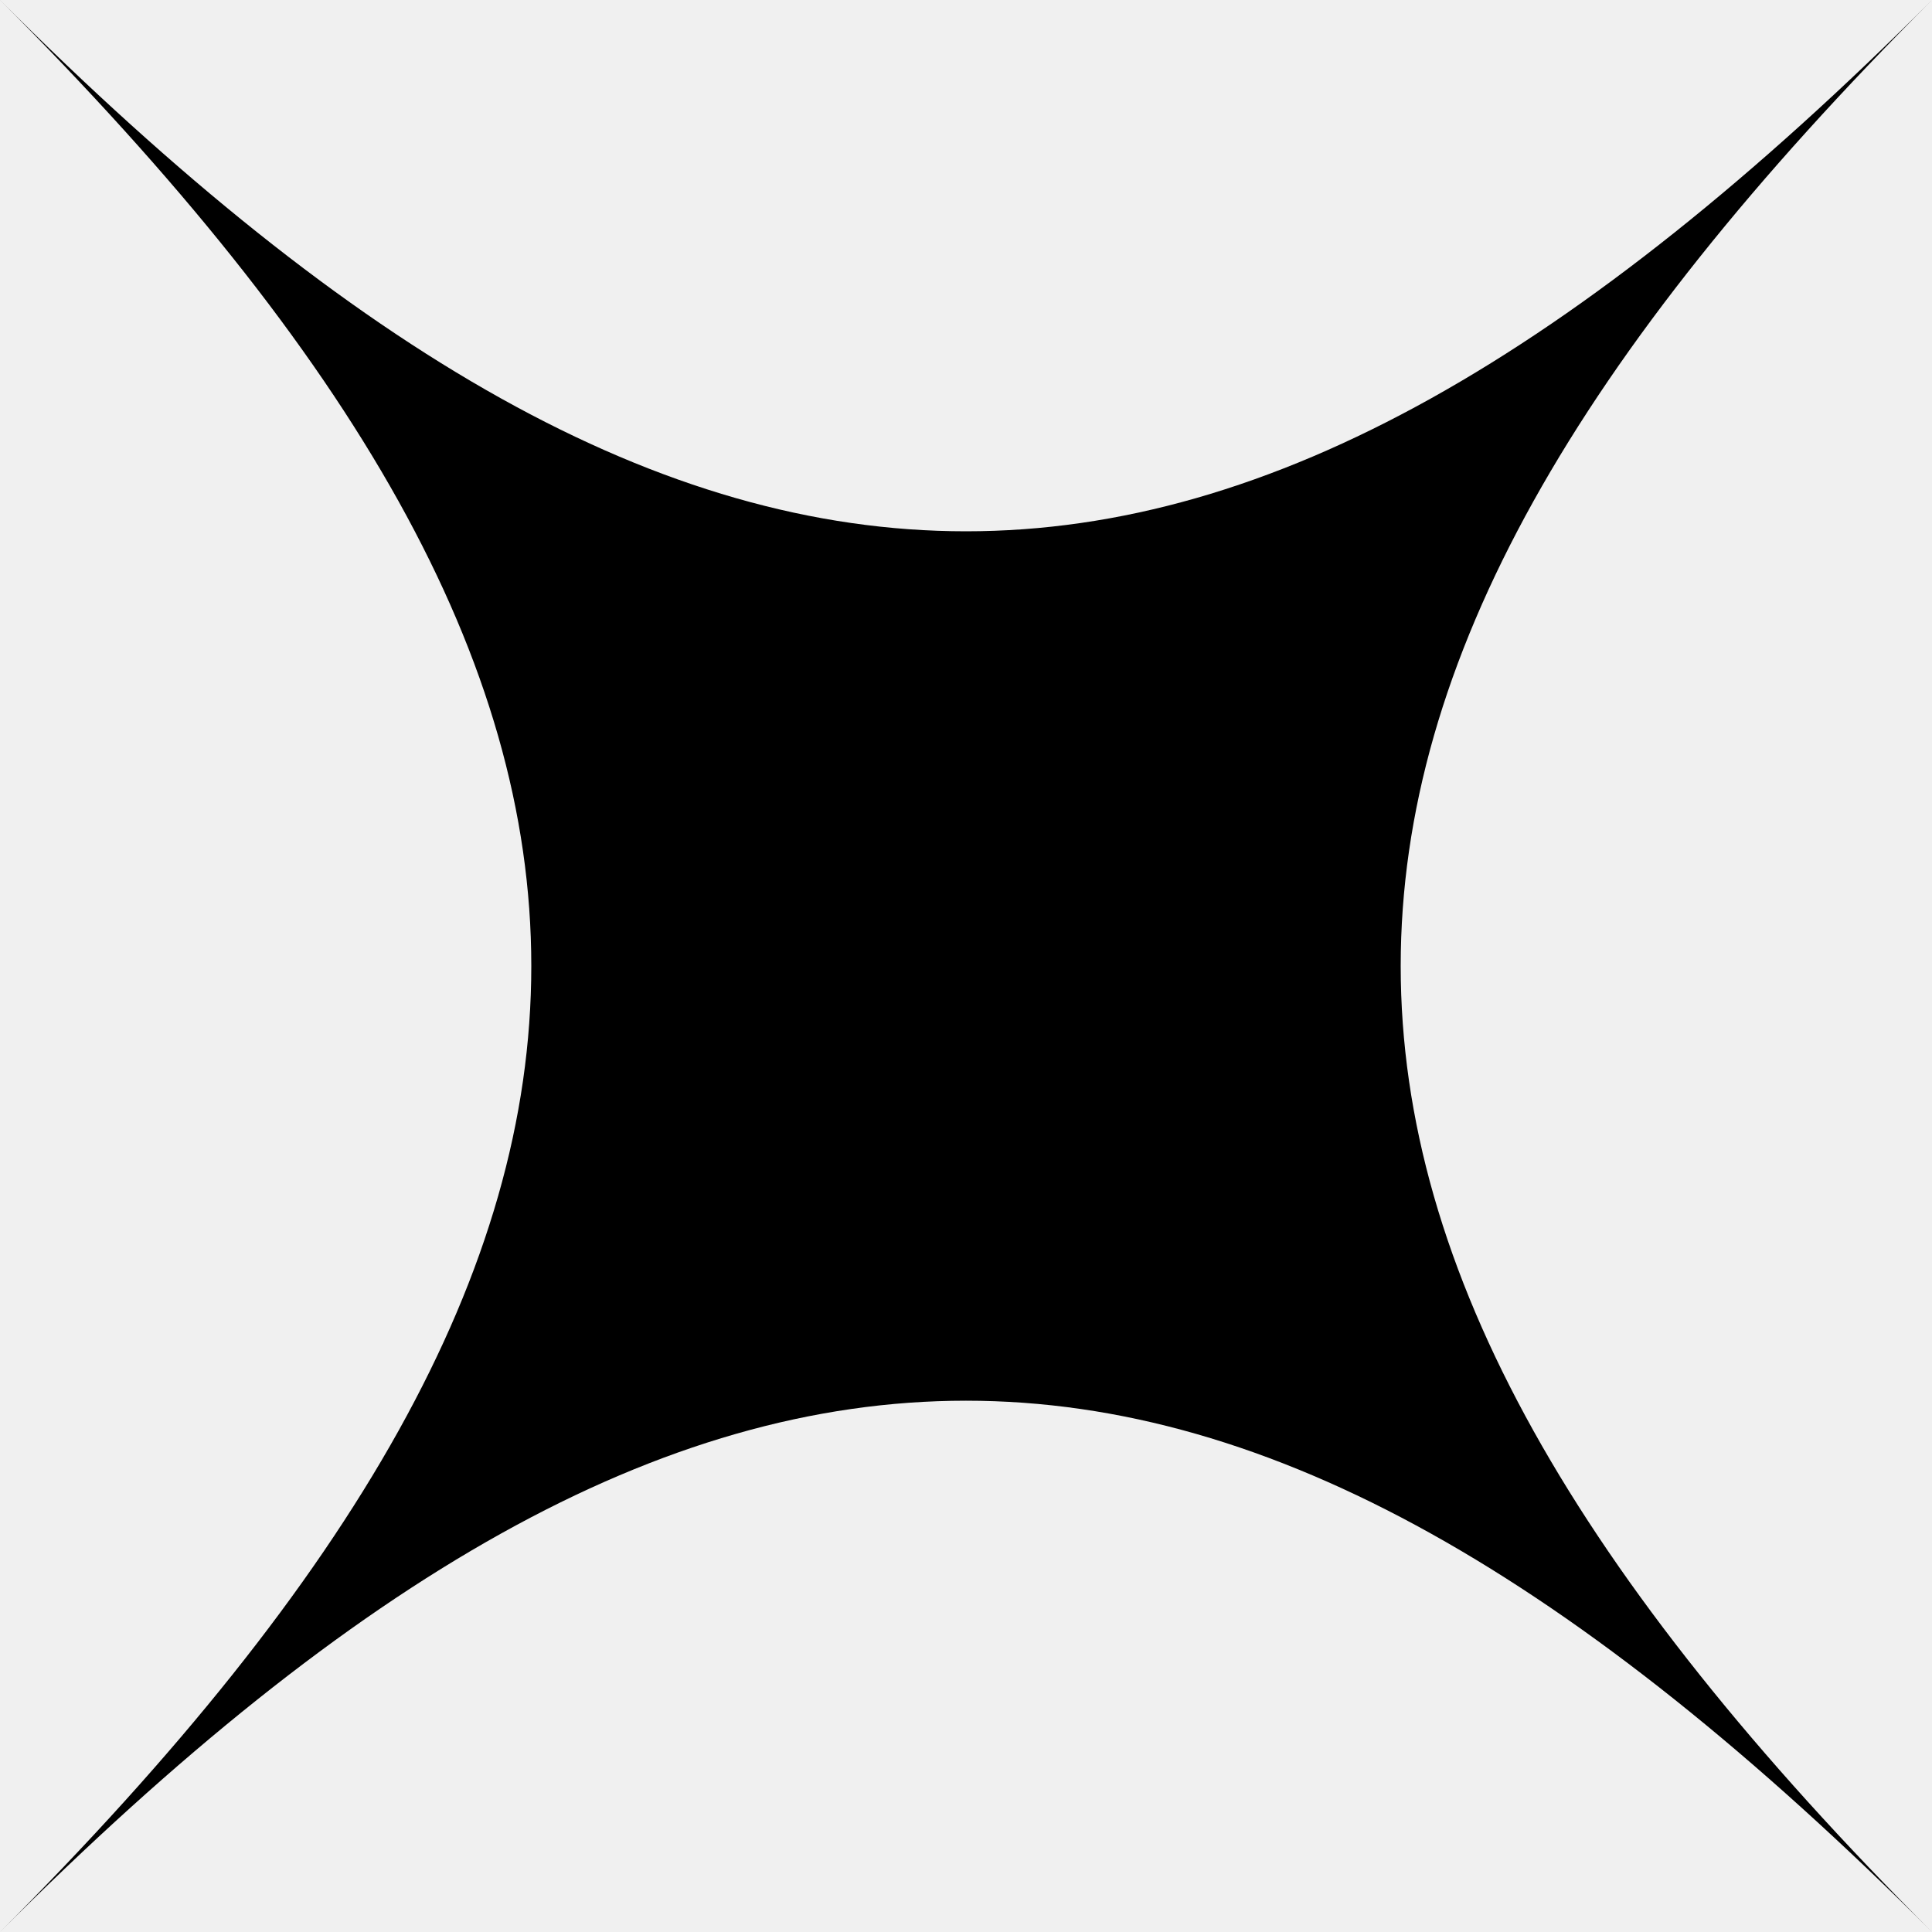
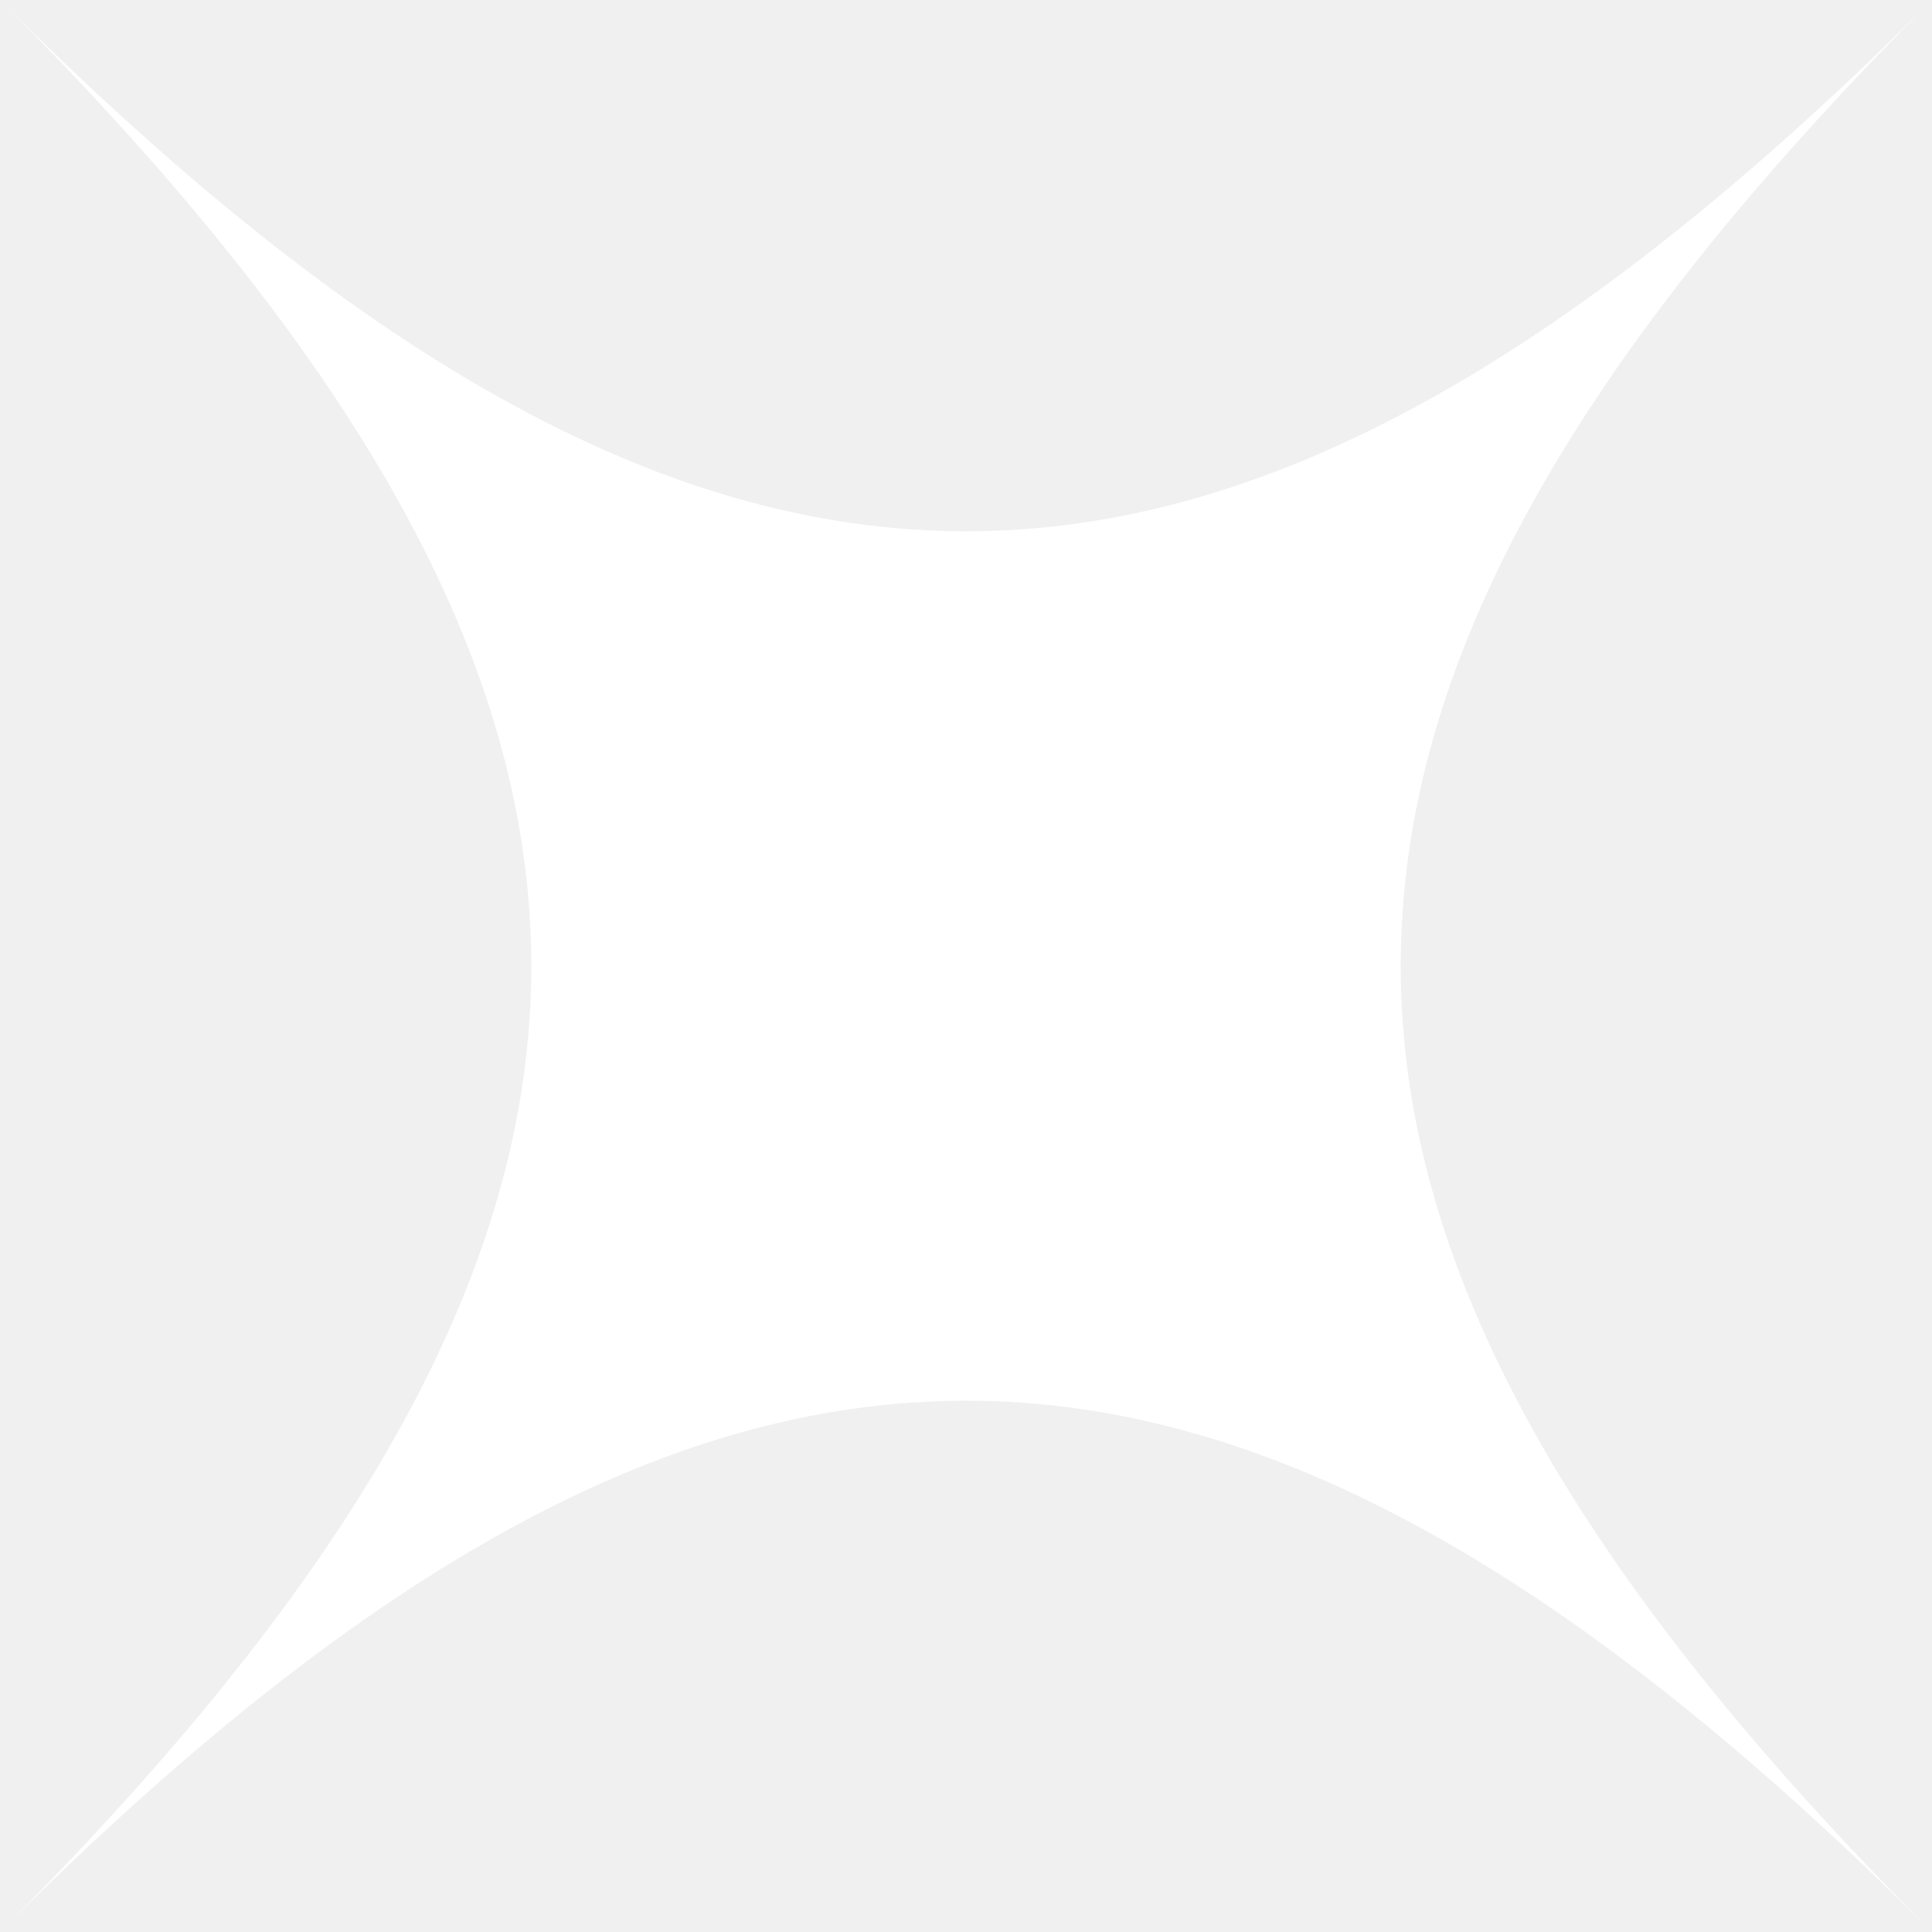
<svg xmlns="http://www.w3.org/2000/svg" width="300" height="300" viewBox="0 0 300 300" fill="none">
-   <path d="M300 300C190 190 110 190 0 300C110 190 110 110 0 0C110 110 190 110 300 3.8147e-05C190 110 190 190 300 300Z" fill="black" />
+   <path d="M300 300C190 190 110 190 0 300C110 190 110 110 0 0C110 110 190 110 300 3.8147e-05C190 110 190 190 300 300Z" fill="white" />
</svg>
